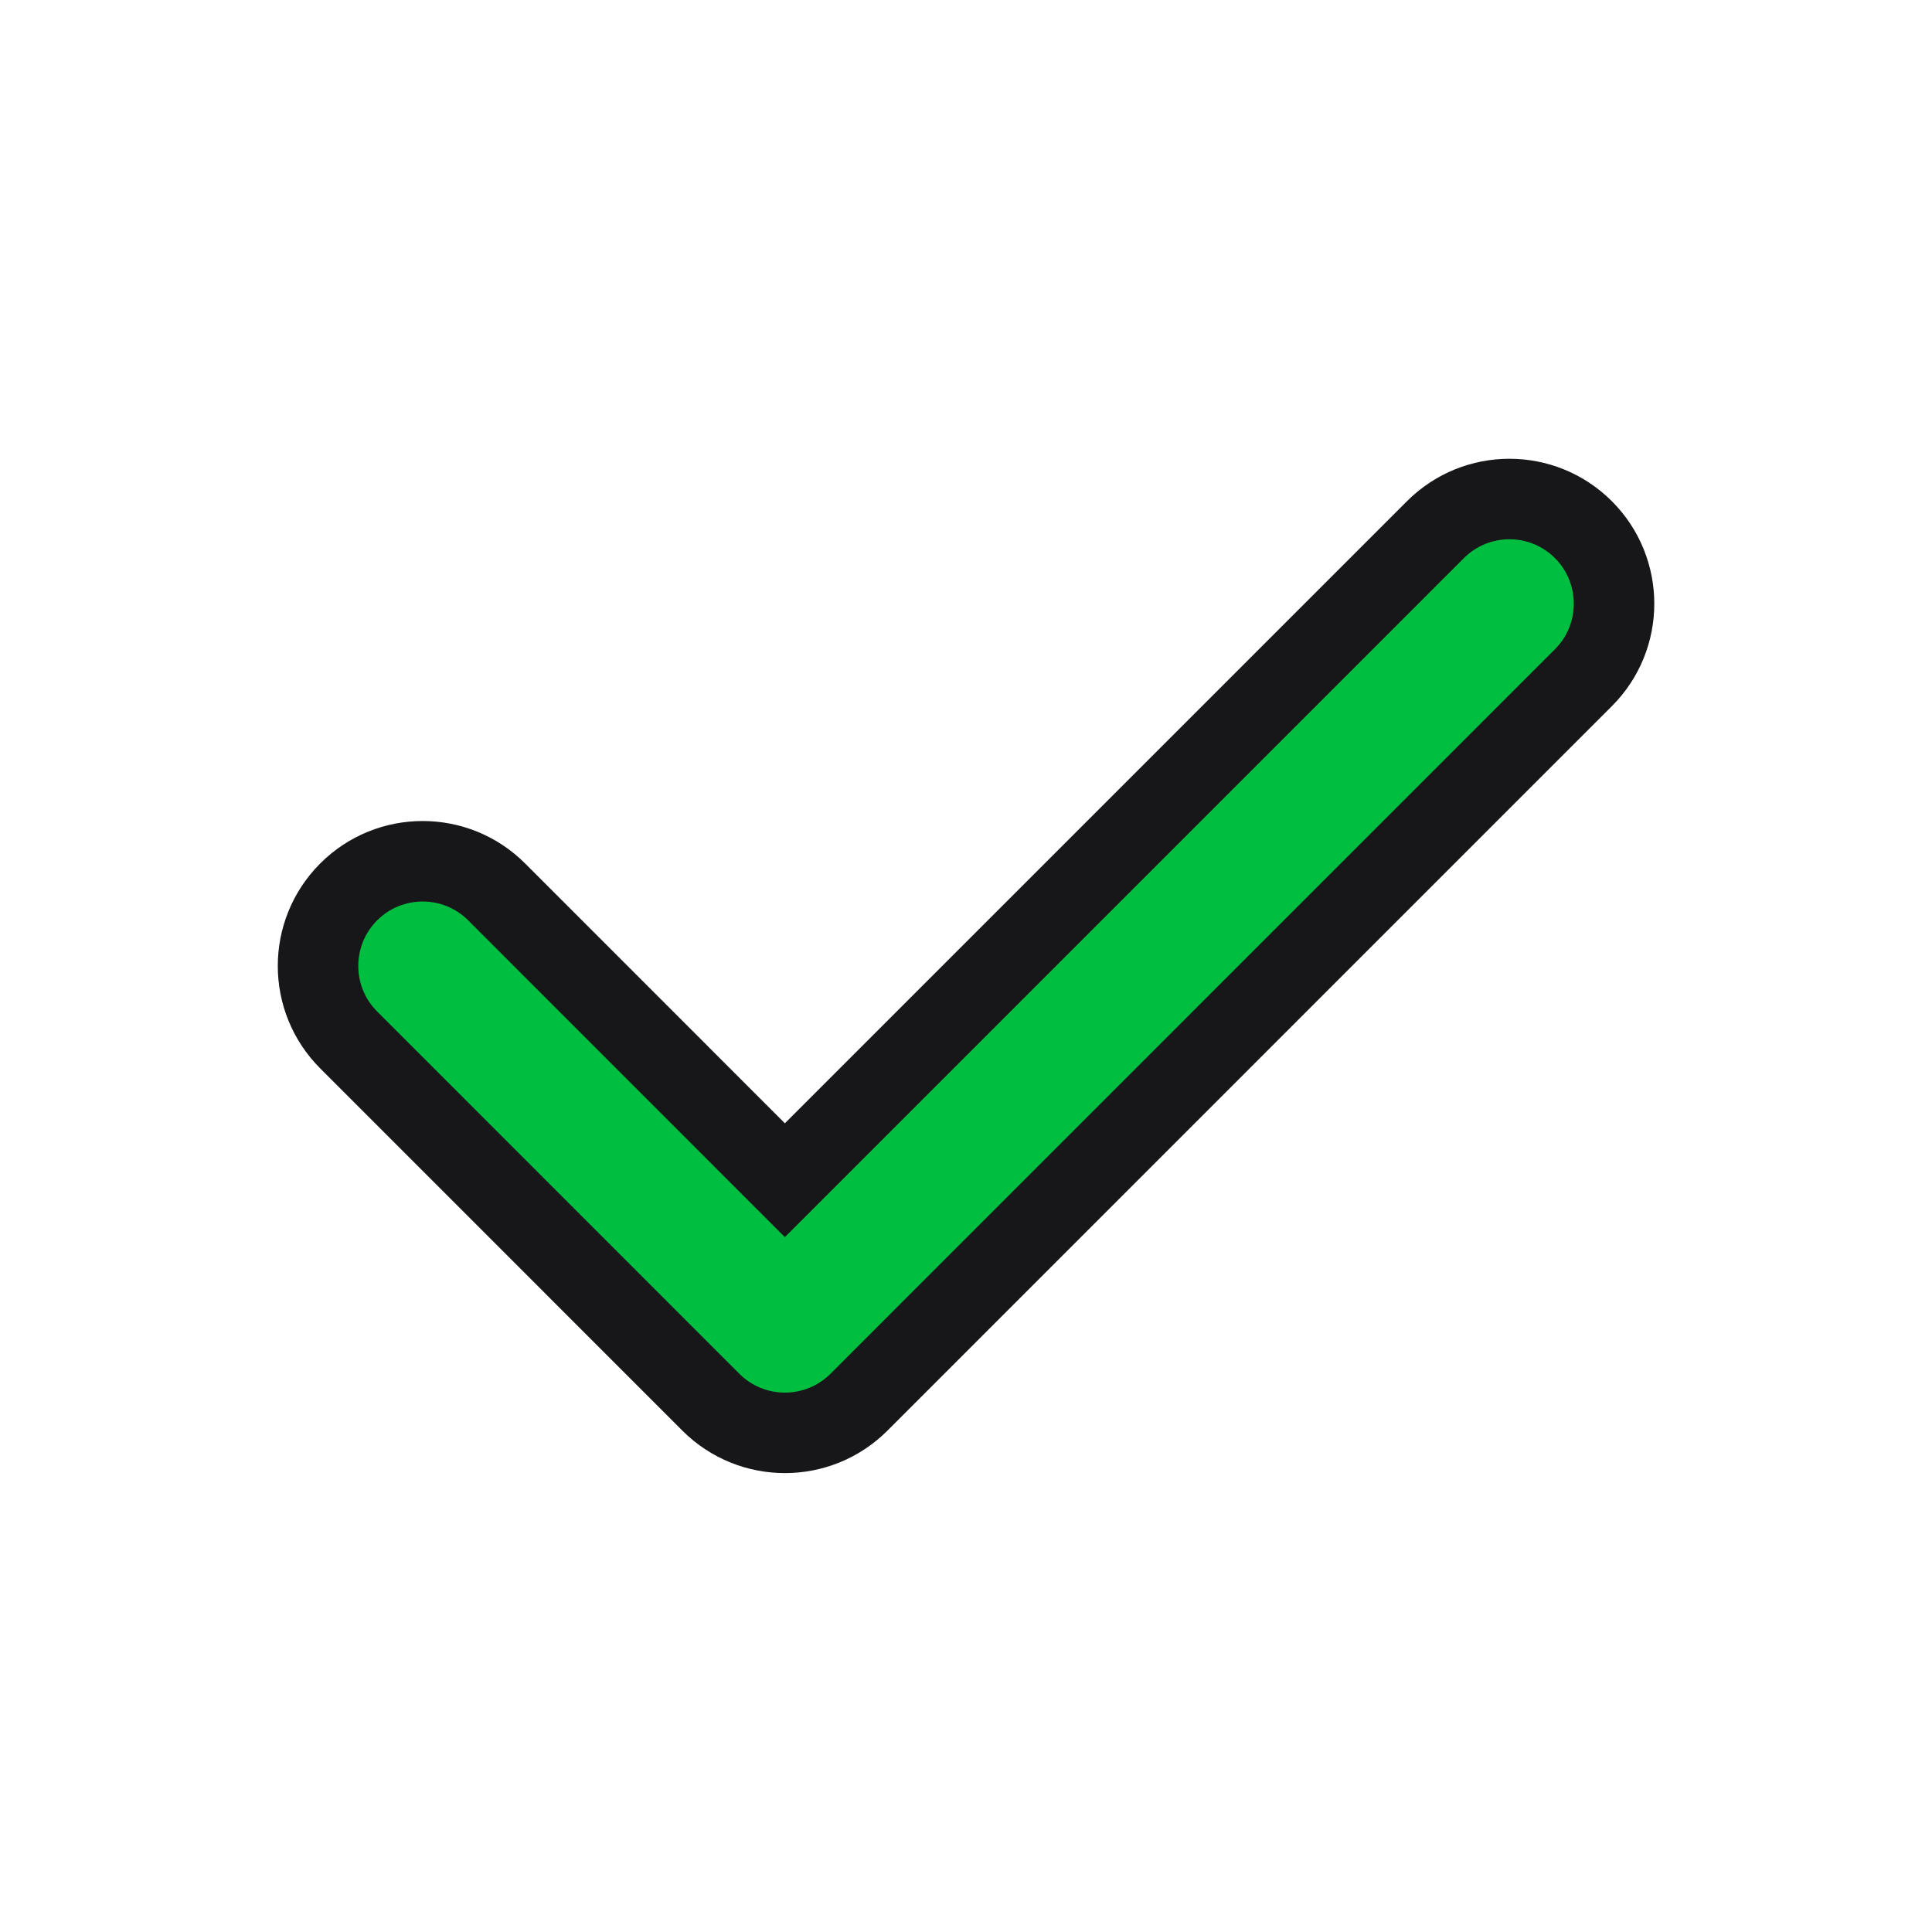
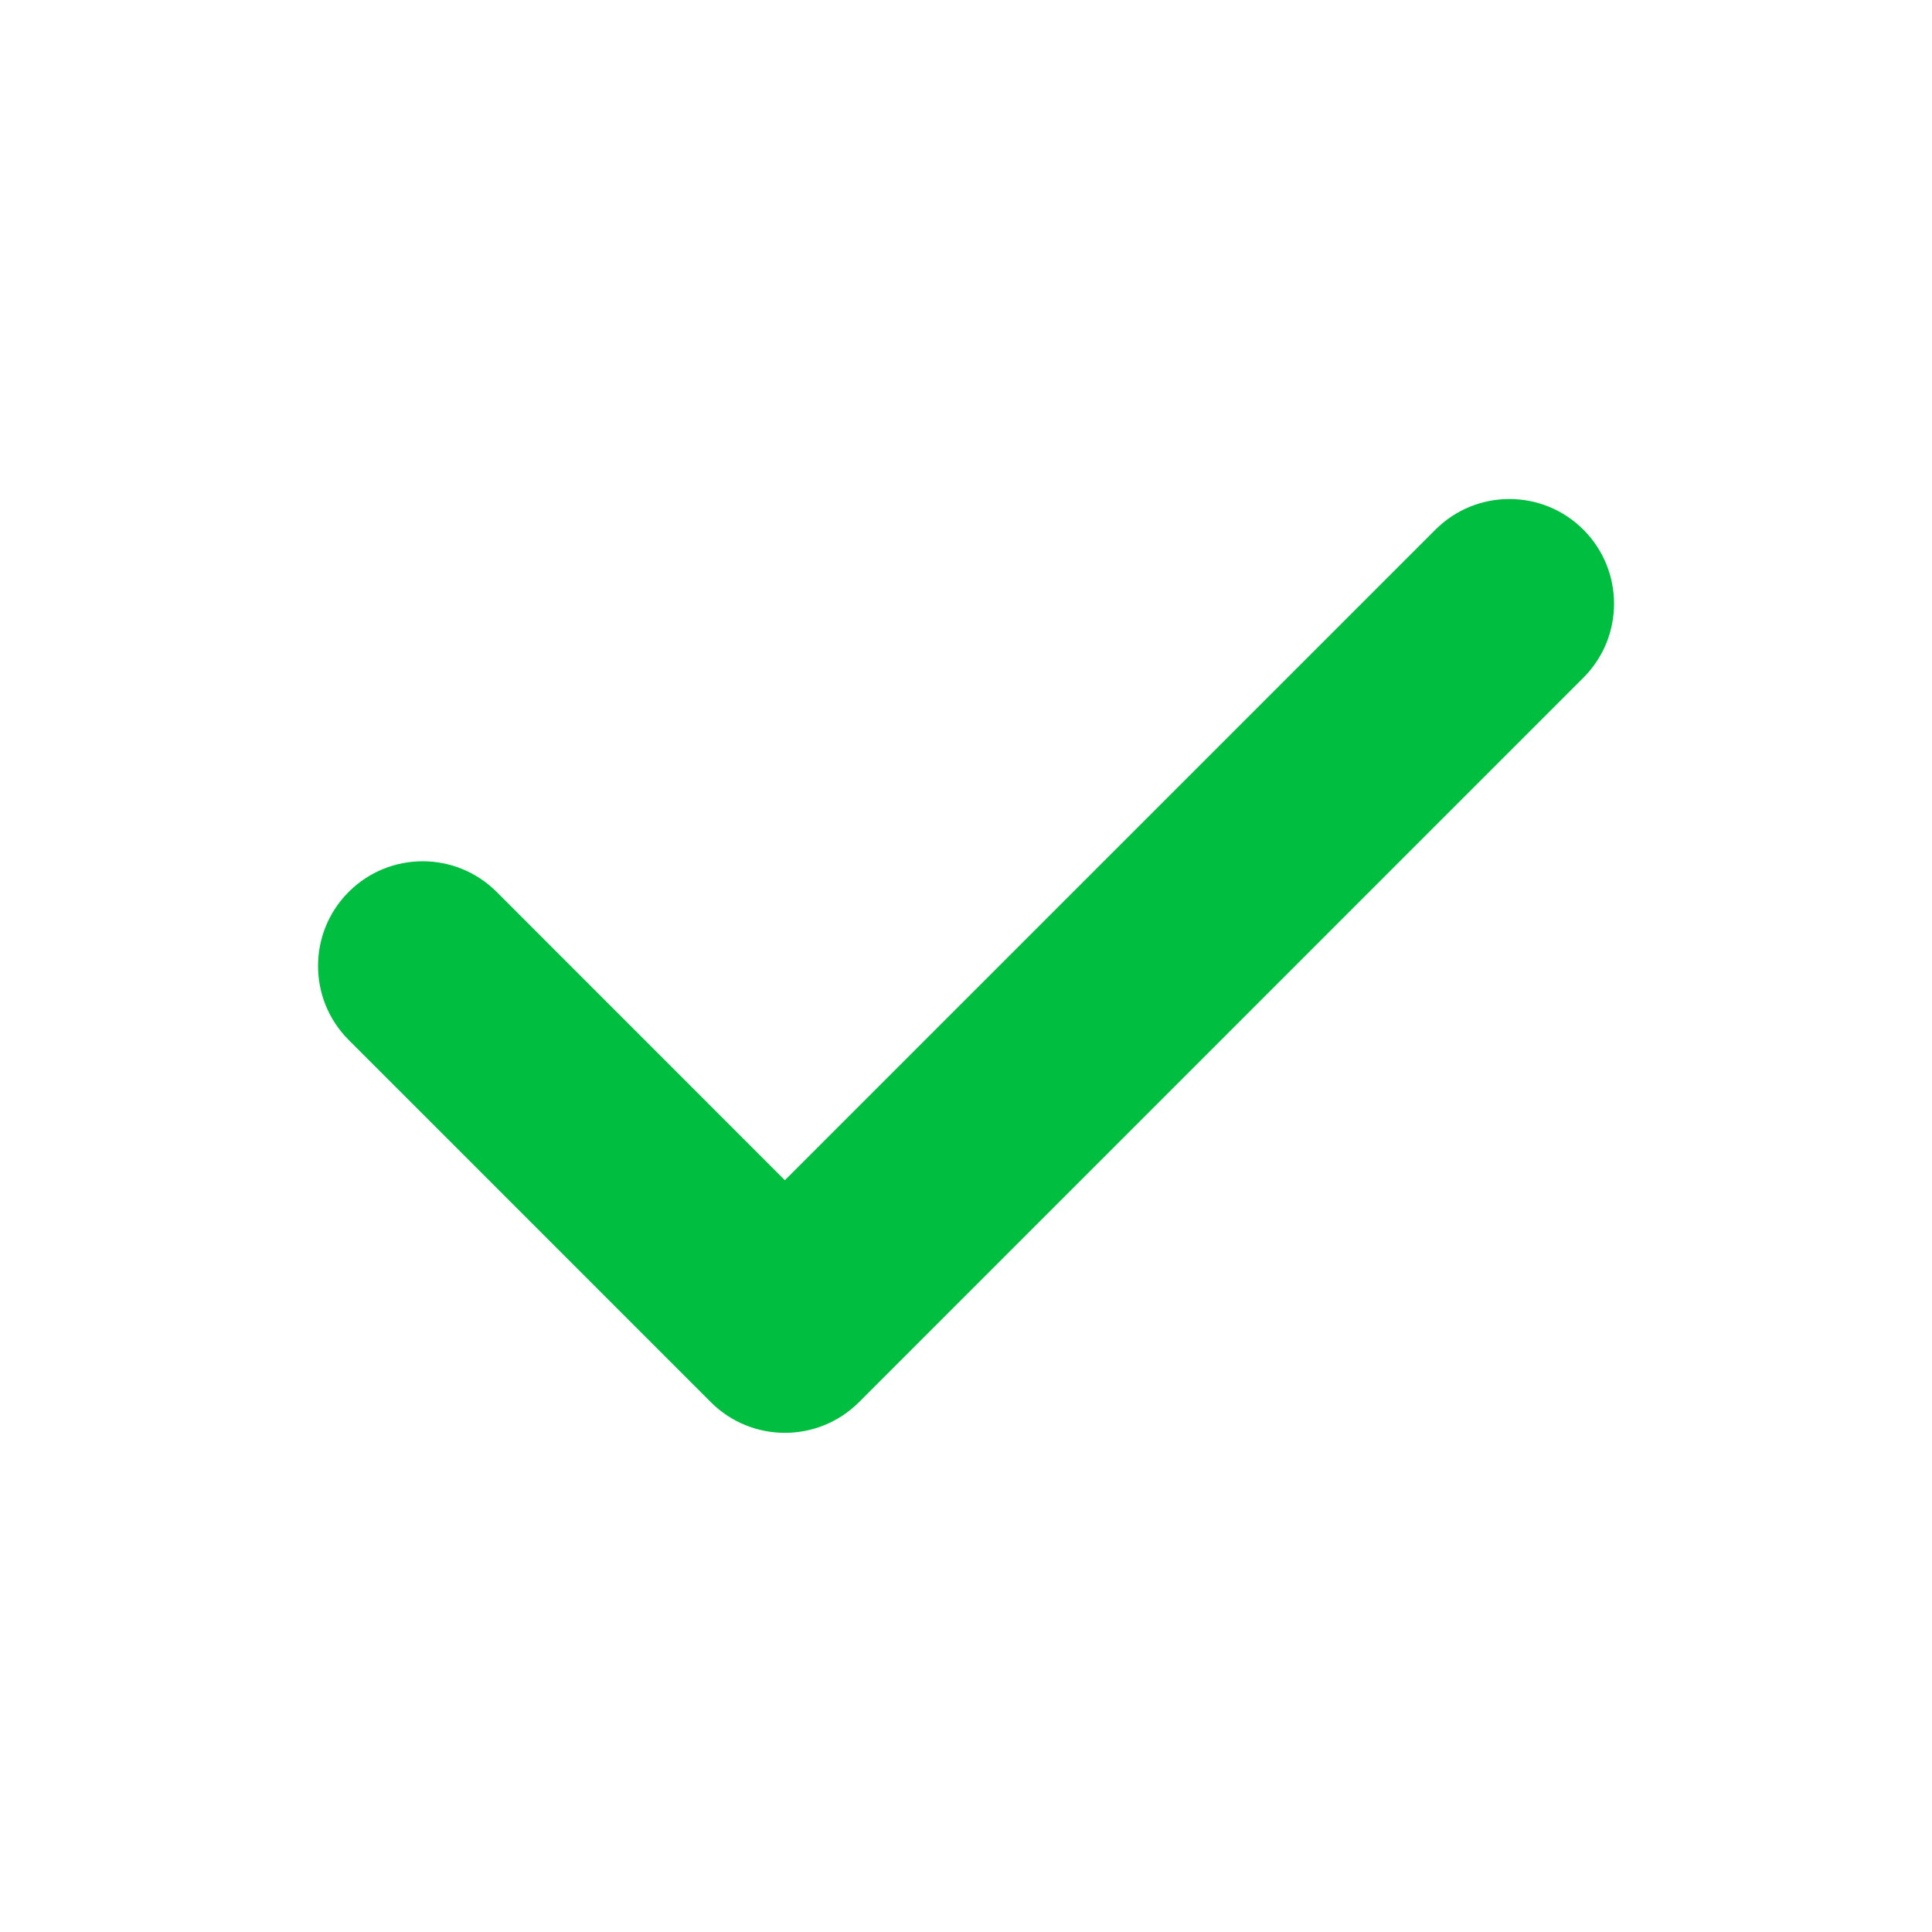
<svg xmlns="http://www.w3.org/2000/svg" width="24" height="24" viewBox="0 0 24 24" fill="#00BF40">
  <path d="M19.67 6.58C20.177 7.088 20.177 7.911 19.67 8.418L10.67 17.419C10.162 17.926 9.339 17.926 8.831 17.419L4.331 12.918C3.824 12.411 3.824 11.588 4.331 11.08C4.839 10.572 5.662 10.572 6.17 11.08L9.75 14.661L17.831 6.58C18.339 6.072 19.162 6.072 19.67 6.58Z" fill="#00BF40" />
-   <path d="M19.67 6.58C20.177 7.088 20.177 7.911 19.67 8.418L10.67 17.419C10.162 17.926 9.339 17.926 8.831 17.419L4.331 12.918C3.824 12.411 3.824 11.588 4.331 11.08C4.839 10.572 5.662 10.572 6.17 11.08L9.75 14.661L17.831 6.58C18.339 6.072 19.162 6.072 19.67 6.58Z" stroke="#171719" />
</svg>
